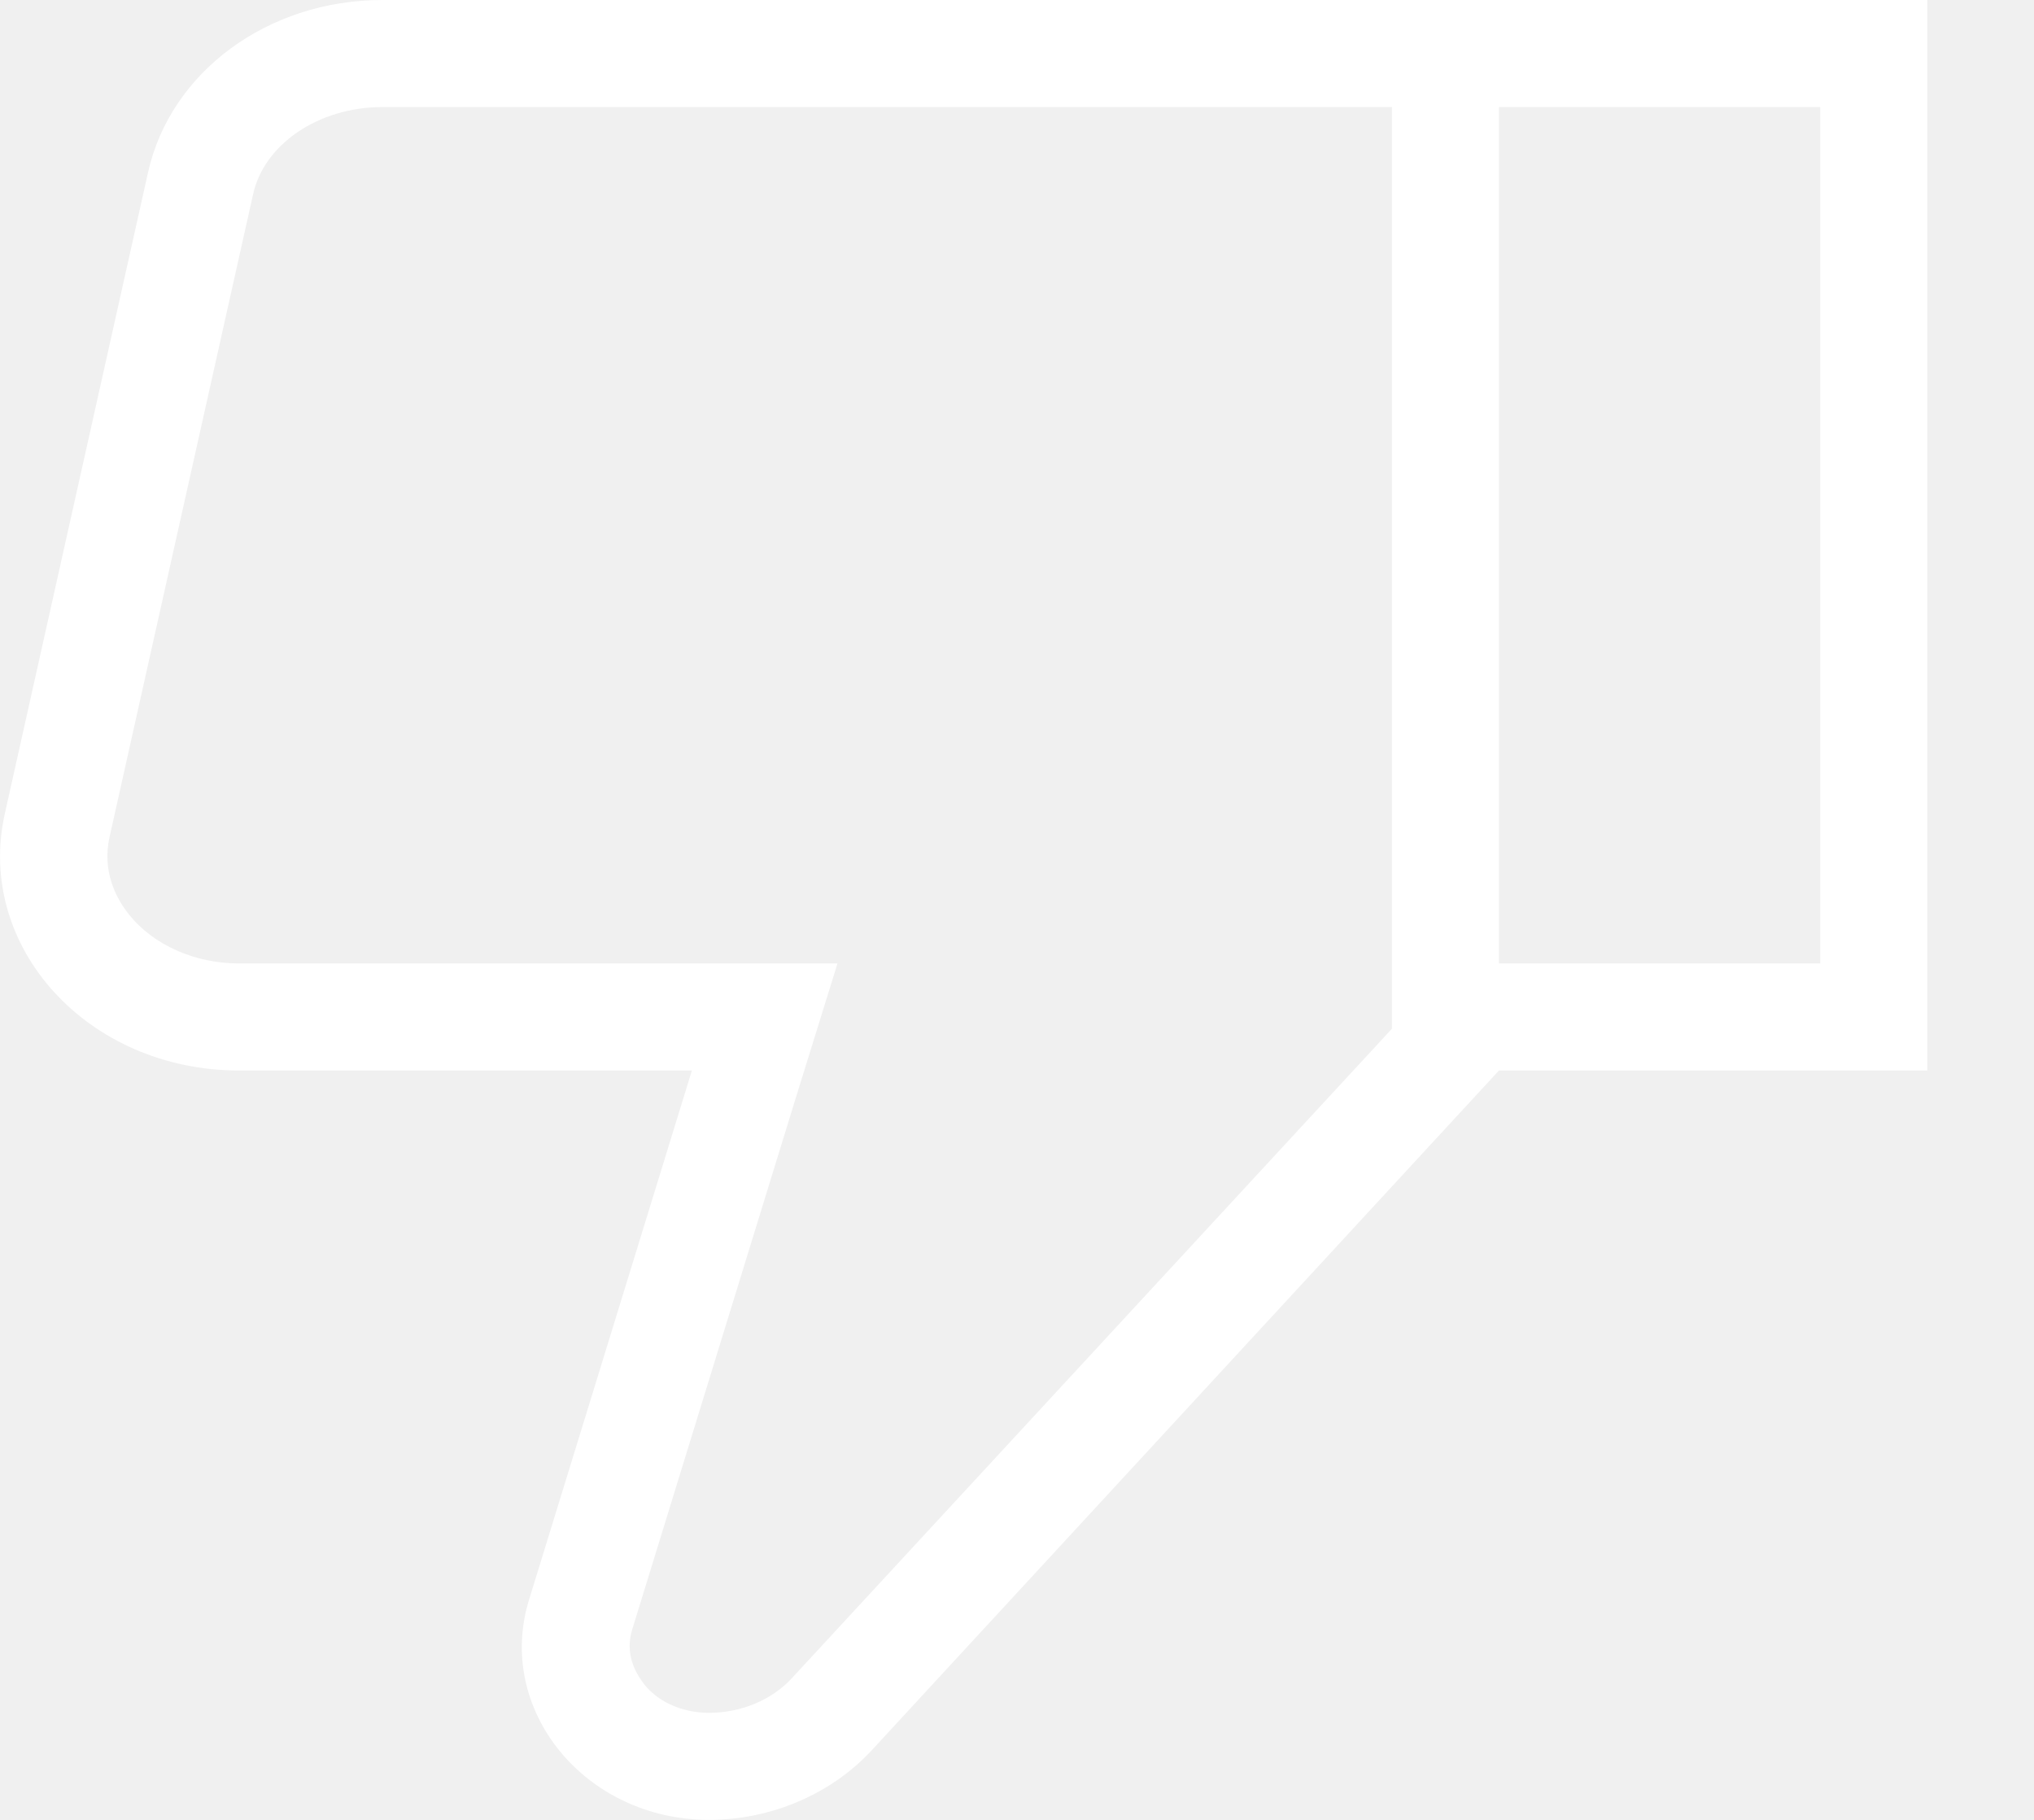
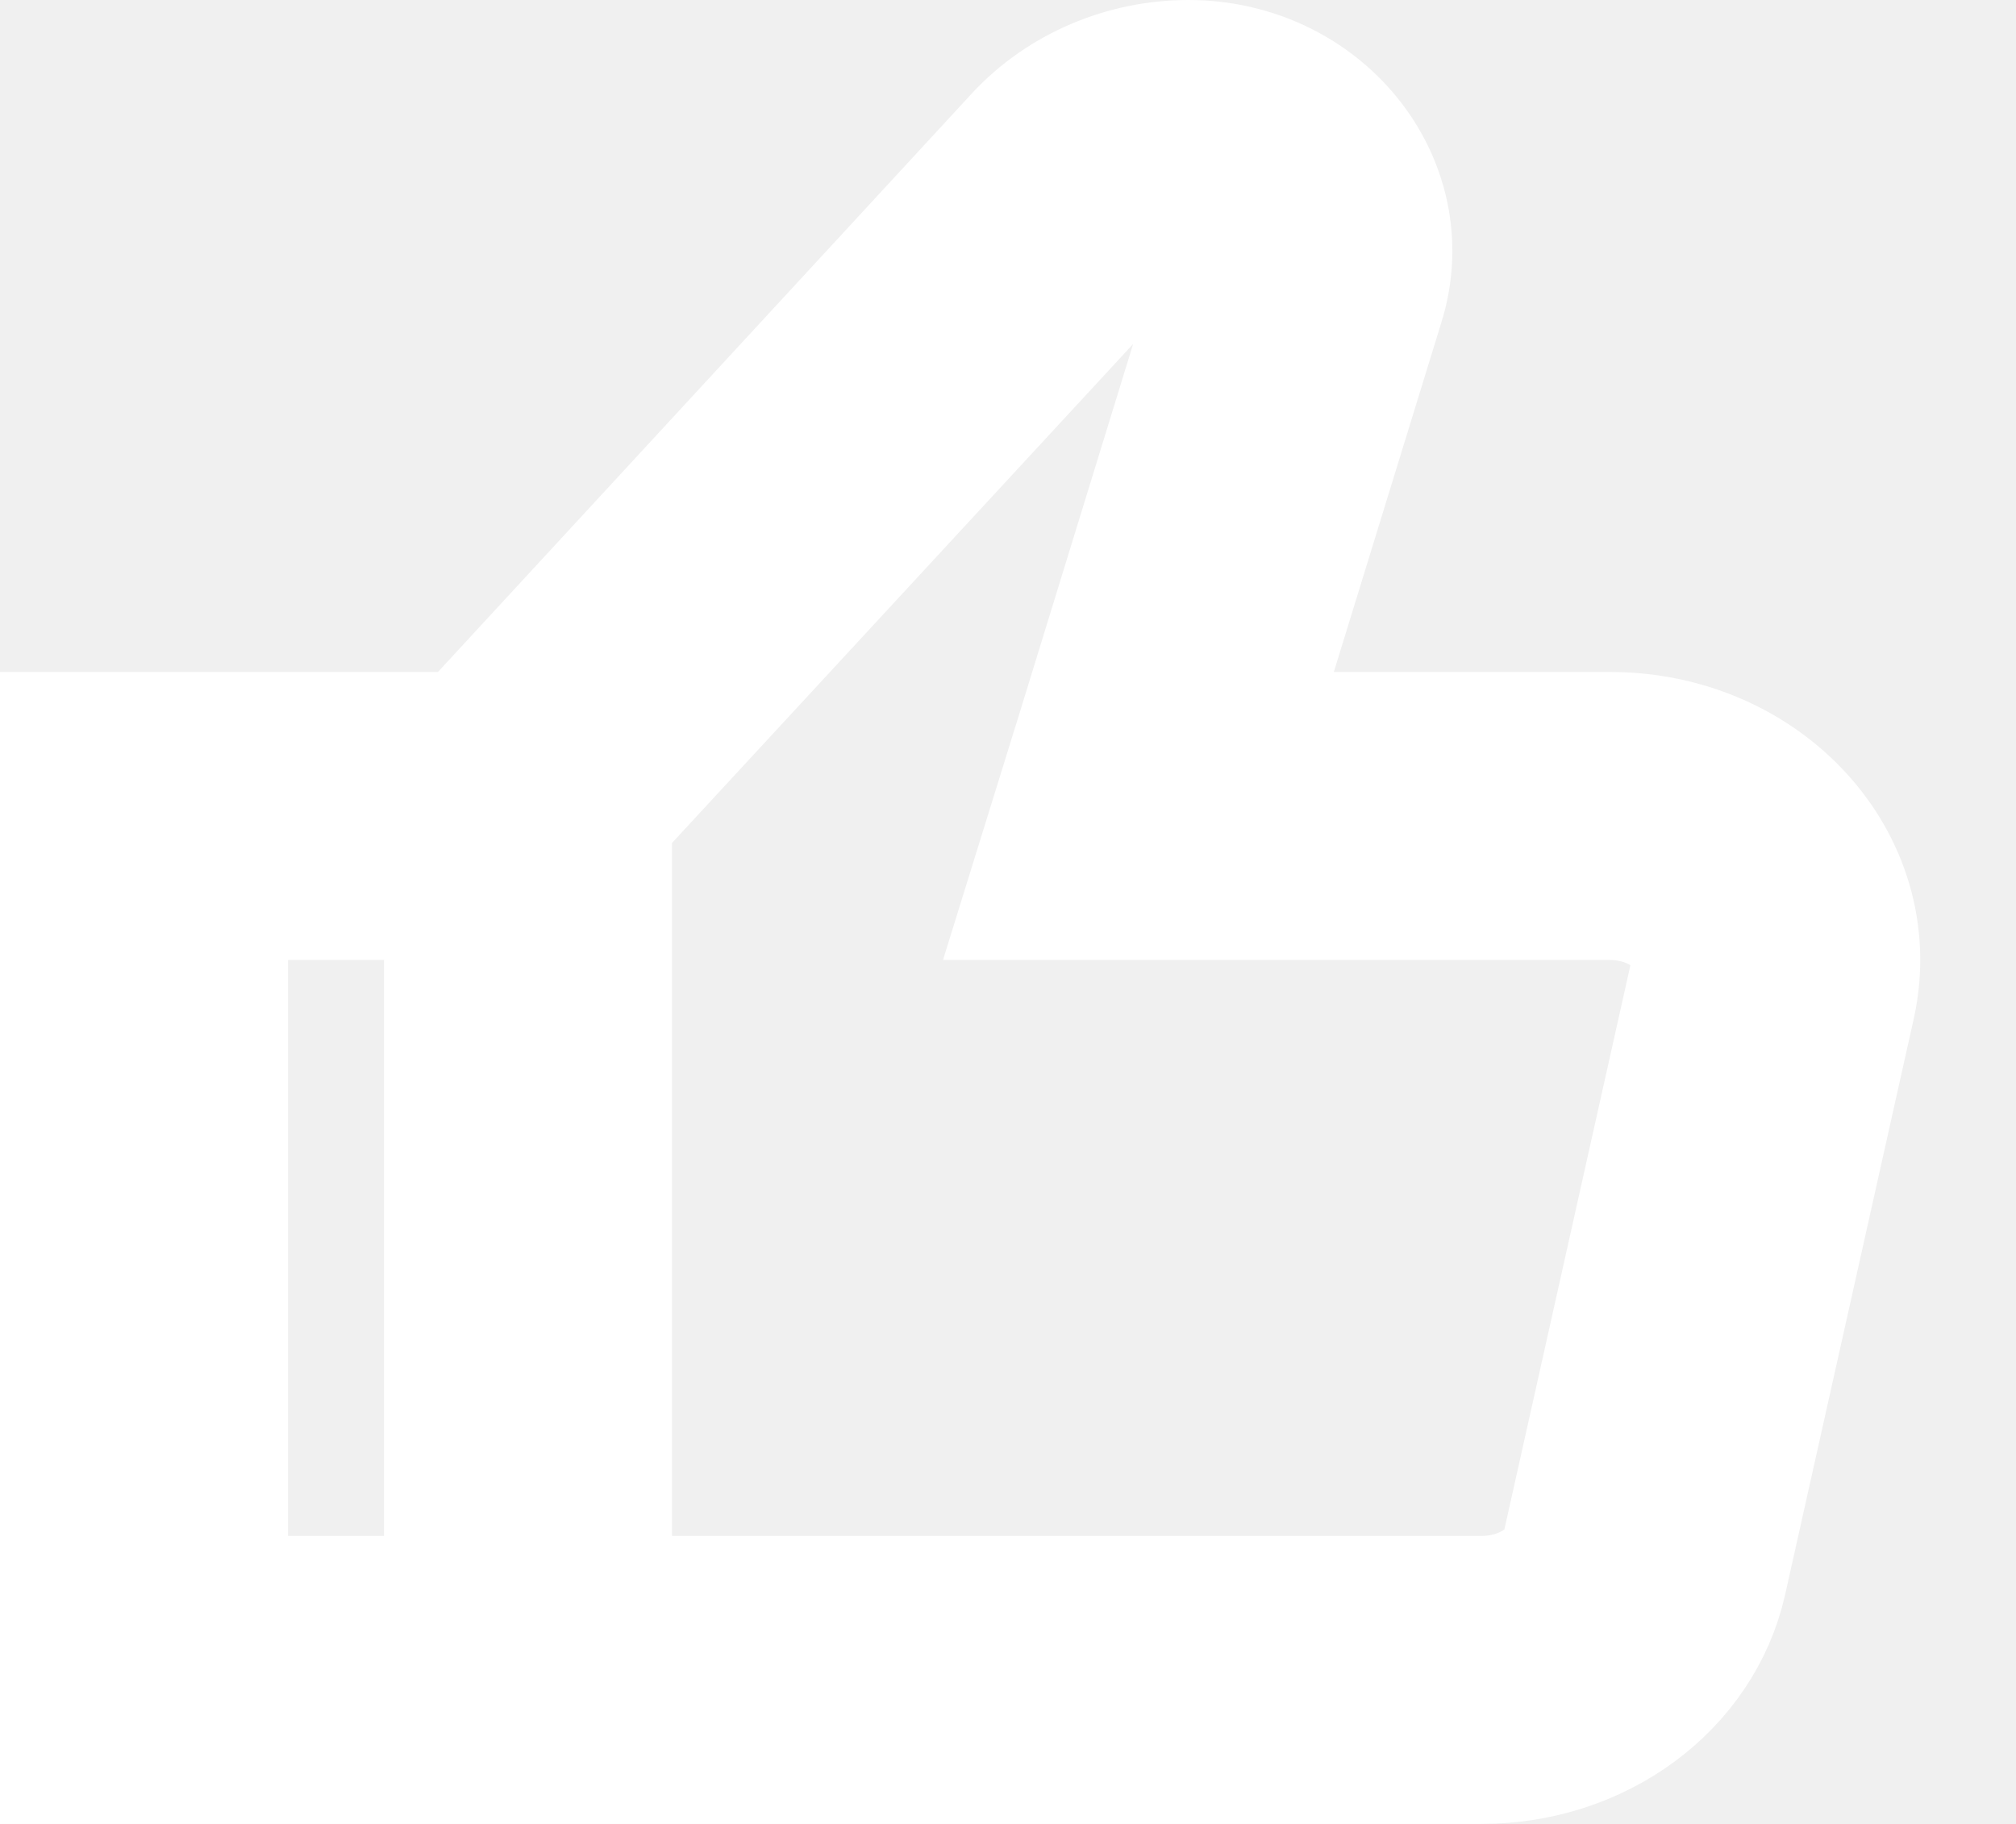
- <svg xmlns="http://www.w3.org/2000/svg" width="19" height="17" viewBox="0 0 19 17" fill="none">
-   <path d="M14.002 0H13.002H3.573C2.503 0 1.593 0.67 1.383 1.61L0.043 7.61C-0.227 8.85 0.823 10 2.233 10H6.463L4.943 14.94C4.623 15.97 5.463 17 6.623 17C7.203 17 7.763 16.76 8.143 16.35L14.002 10H18.003V0H14.002ZM7.403 15.67C7.213 15.88 6.923 16 6.623 16C6.363 16 6.123 15.89 5.993 15.7C5.923 15.6 5.843 15.44 5.903 15.23L7.423 10.29L7.823 9H6.463H2.233C1.823 9 1.433 8.83 1.203 8.54C1.083 8.39 0.953 8.14 1.023 7.82L2.363 1.82C2.463 1.35 2.973 1 3.573 1H13.002V9.61L7.403 15.67ZM17.003 9H14.002V1H17.003V9Z" fill="white" />
+ <svg xmlns="http://www.w3.org/2000/svg" width="21" height="19" viewBox="0 0 21 19" fill="none">
+   <path d="M5 18H6L15.43 18C16.5 18 17.41 17.33 17.62 16.39L18.96 10.39C19.23 9.15 18.18 8 16.77 8L12.54 8L14.06 3.06C14.38 2.03 13.54 1 12.38 1C11.8 1 11.24 1.24 10.86 1.65L5 8L1 8L1 18L5 18ZM11.6 2.33C11.79 2.12 12.08 2 12.38 2C12.64 2 12.88 2.11 13.01 2.3C13.08 2.4 13.16 2.56 13.1 2.77L11.58 7.71L11.18 9H12.54L16.77 9C17.18 9 17.57 9.17 17.8 9.46C17.92 9.61 18.05 9.86 17.98 10.18L16.64 16.18C16.54 16.65 16.03 17 15.43 17L6 17L6 8.39L11.6 2.33ZM2 9L5 9L5 17L2 17L2 9Z" fill="white" stroke="white" stroke-width="2" />
</svg>
